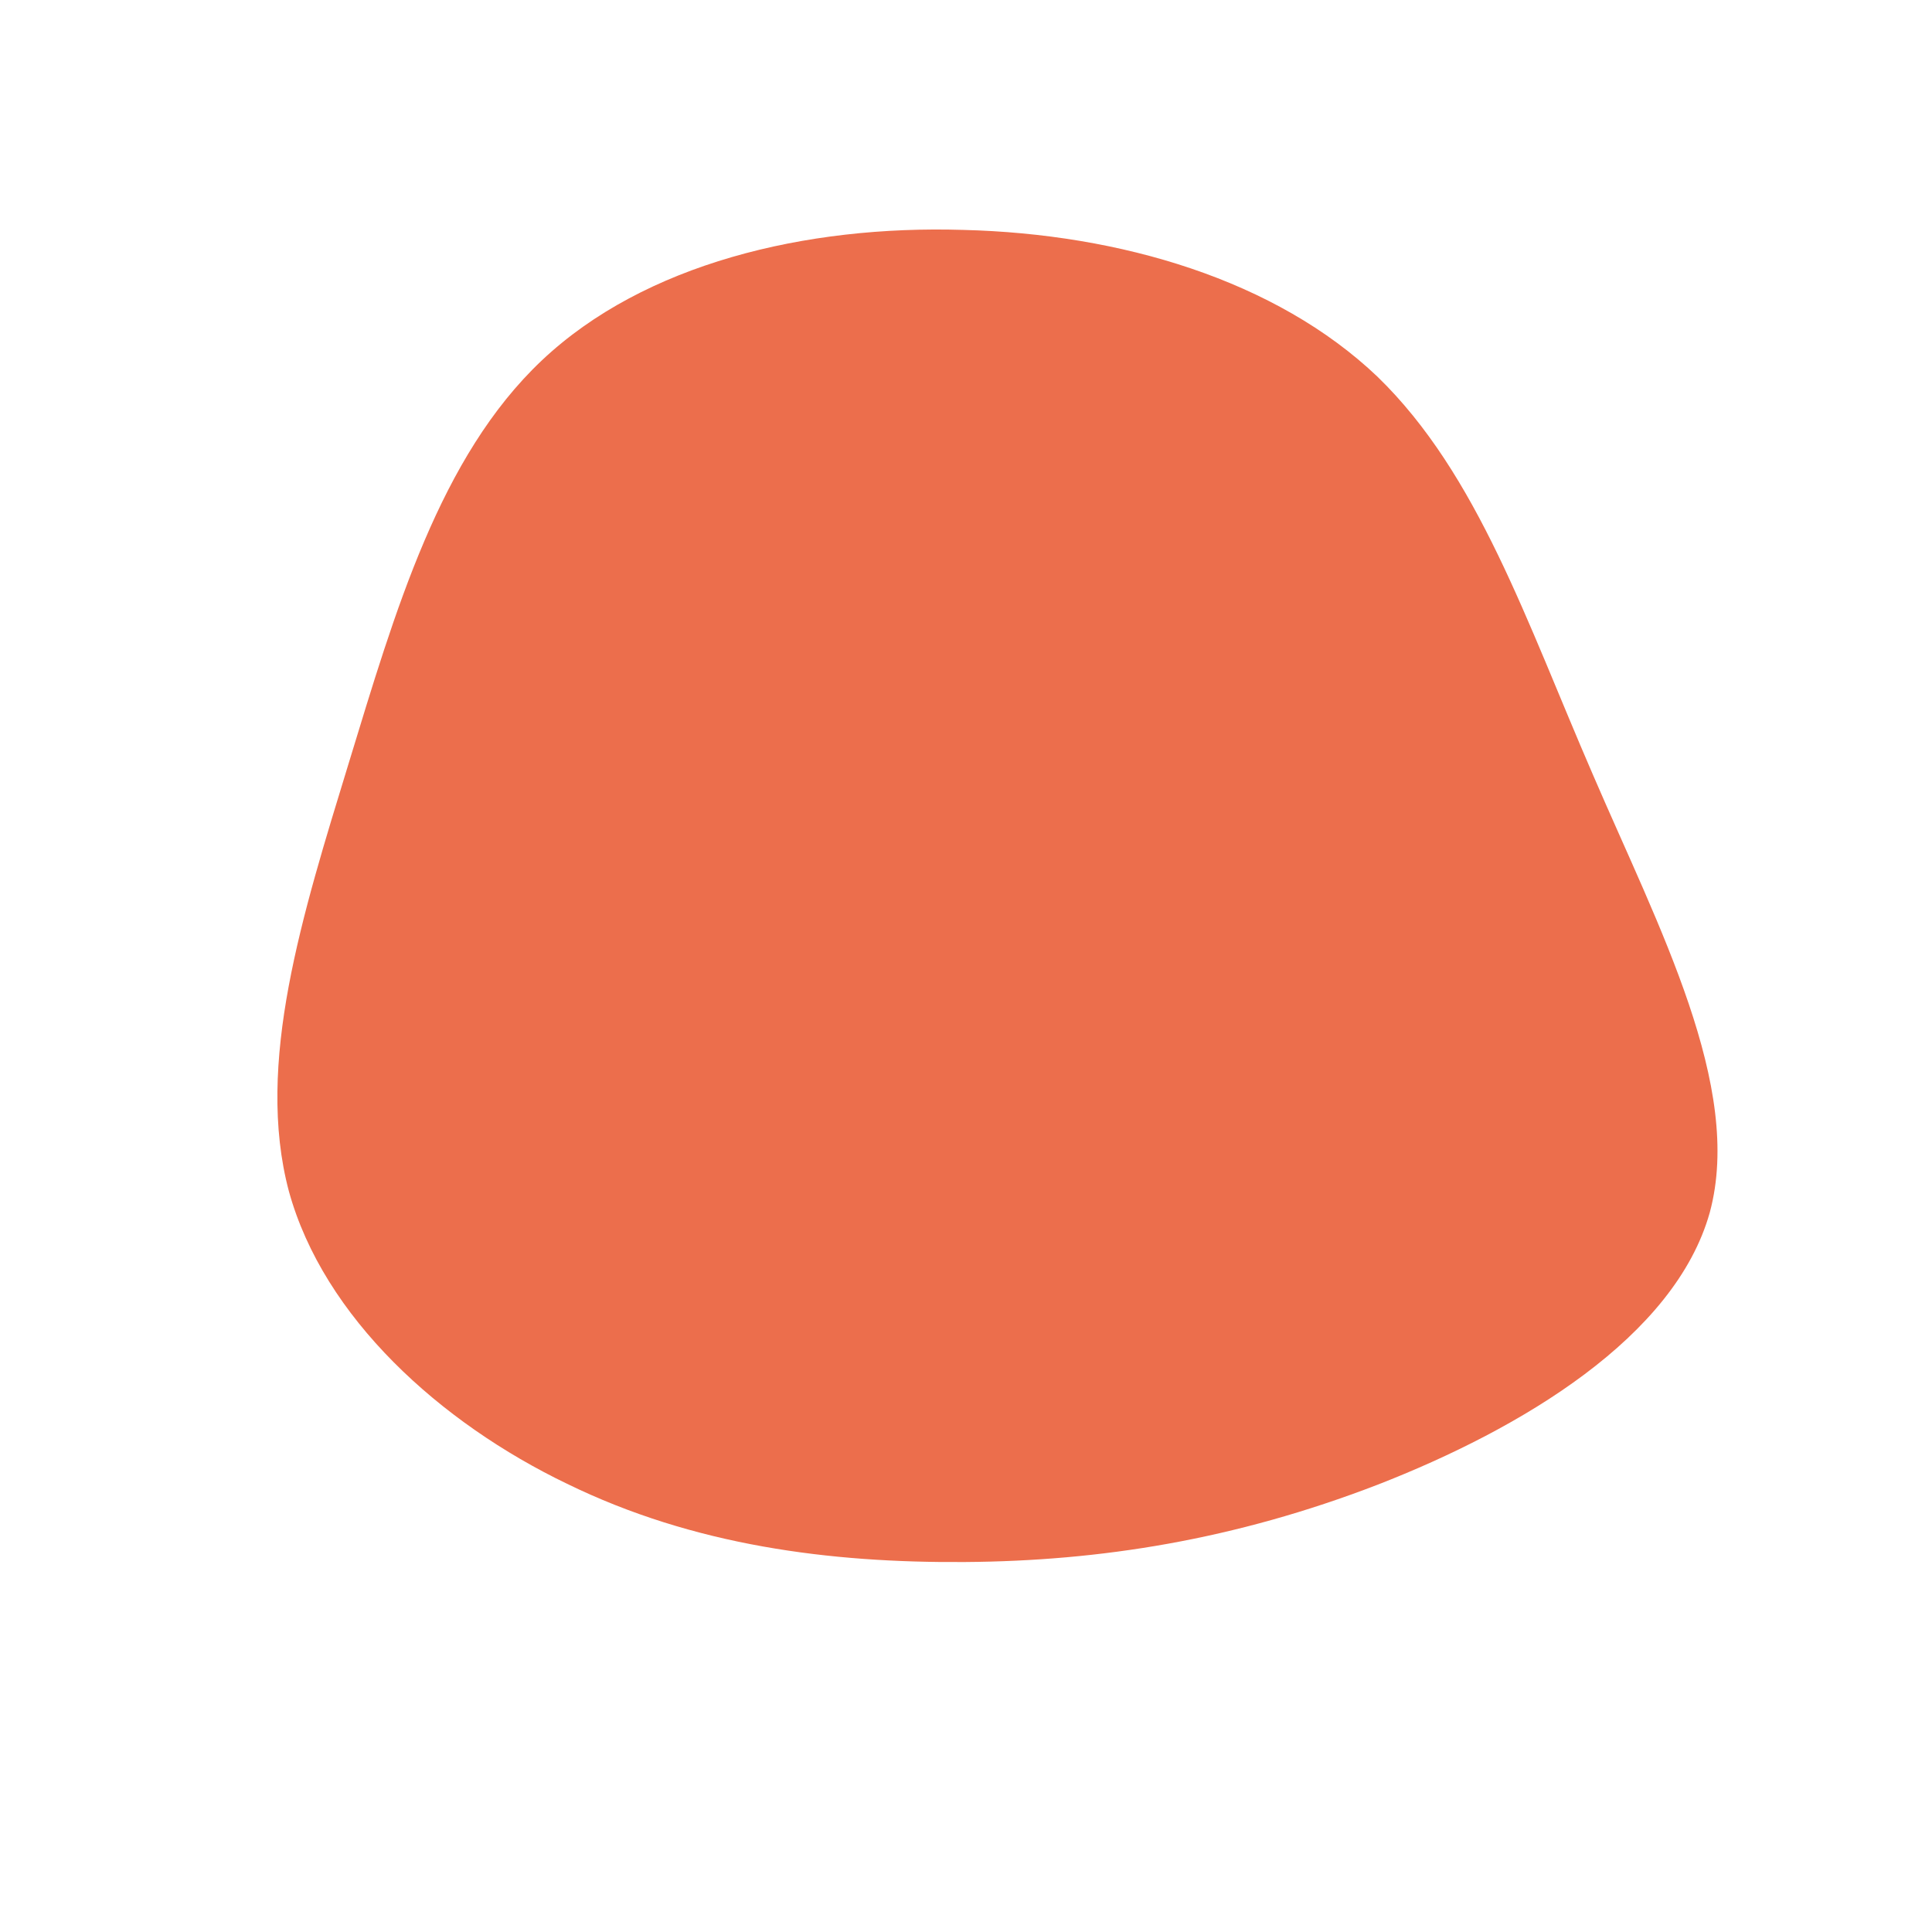
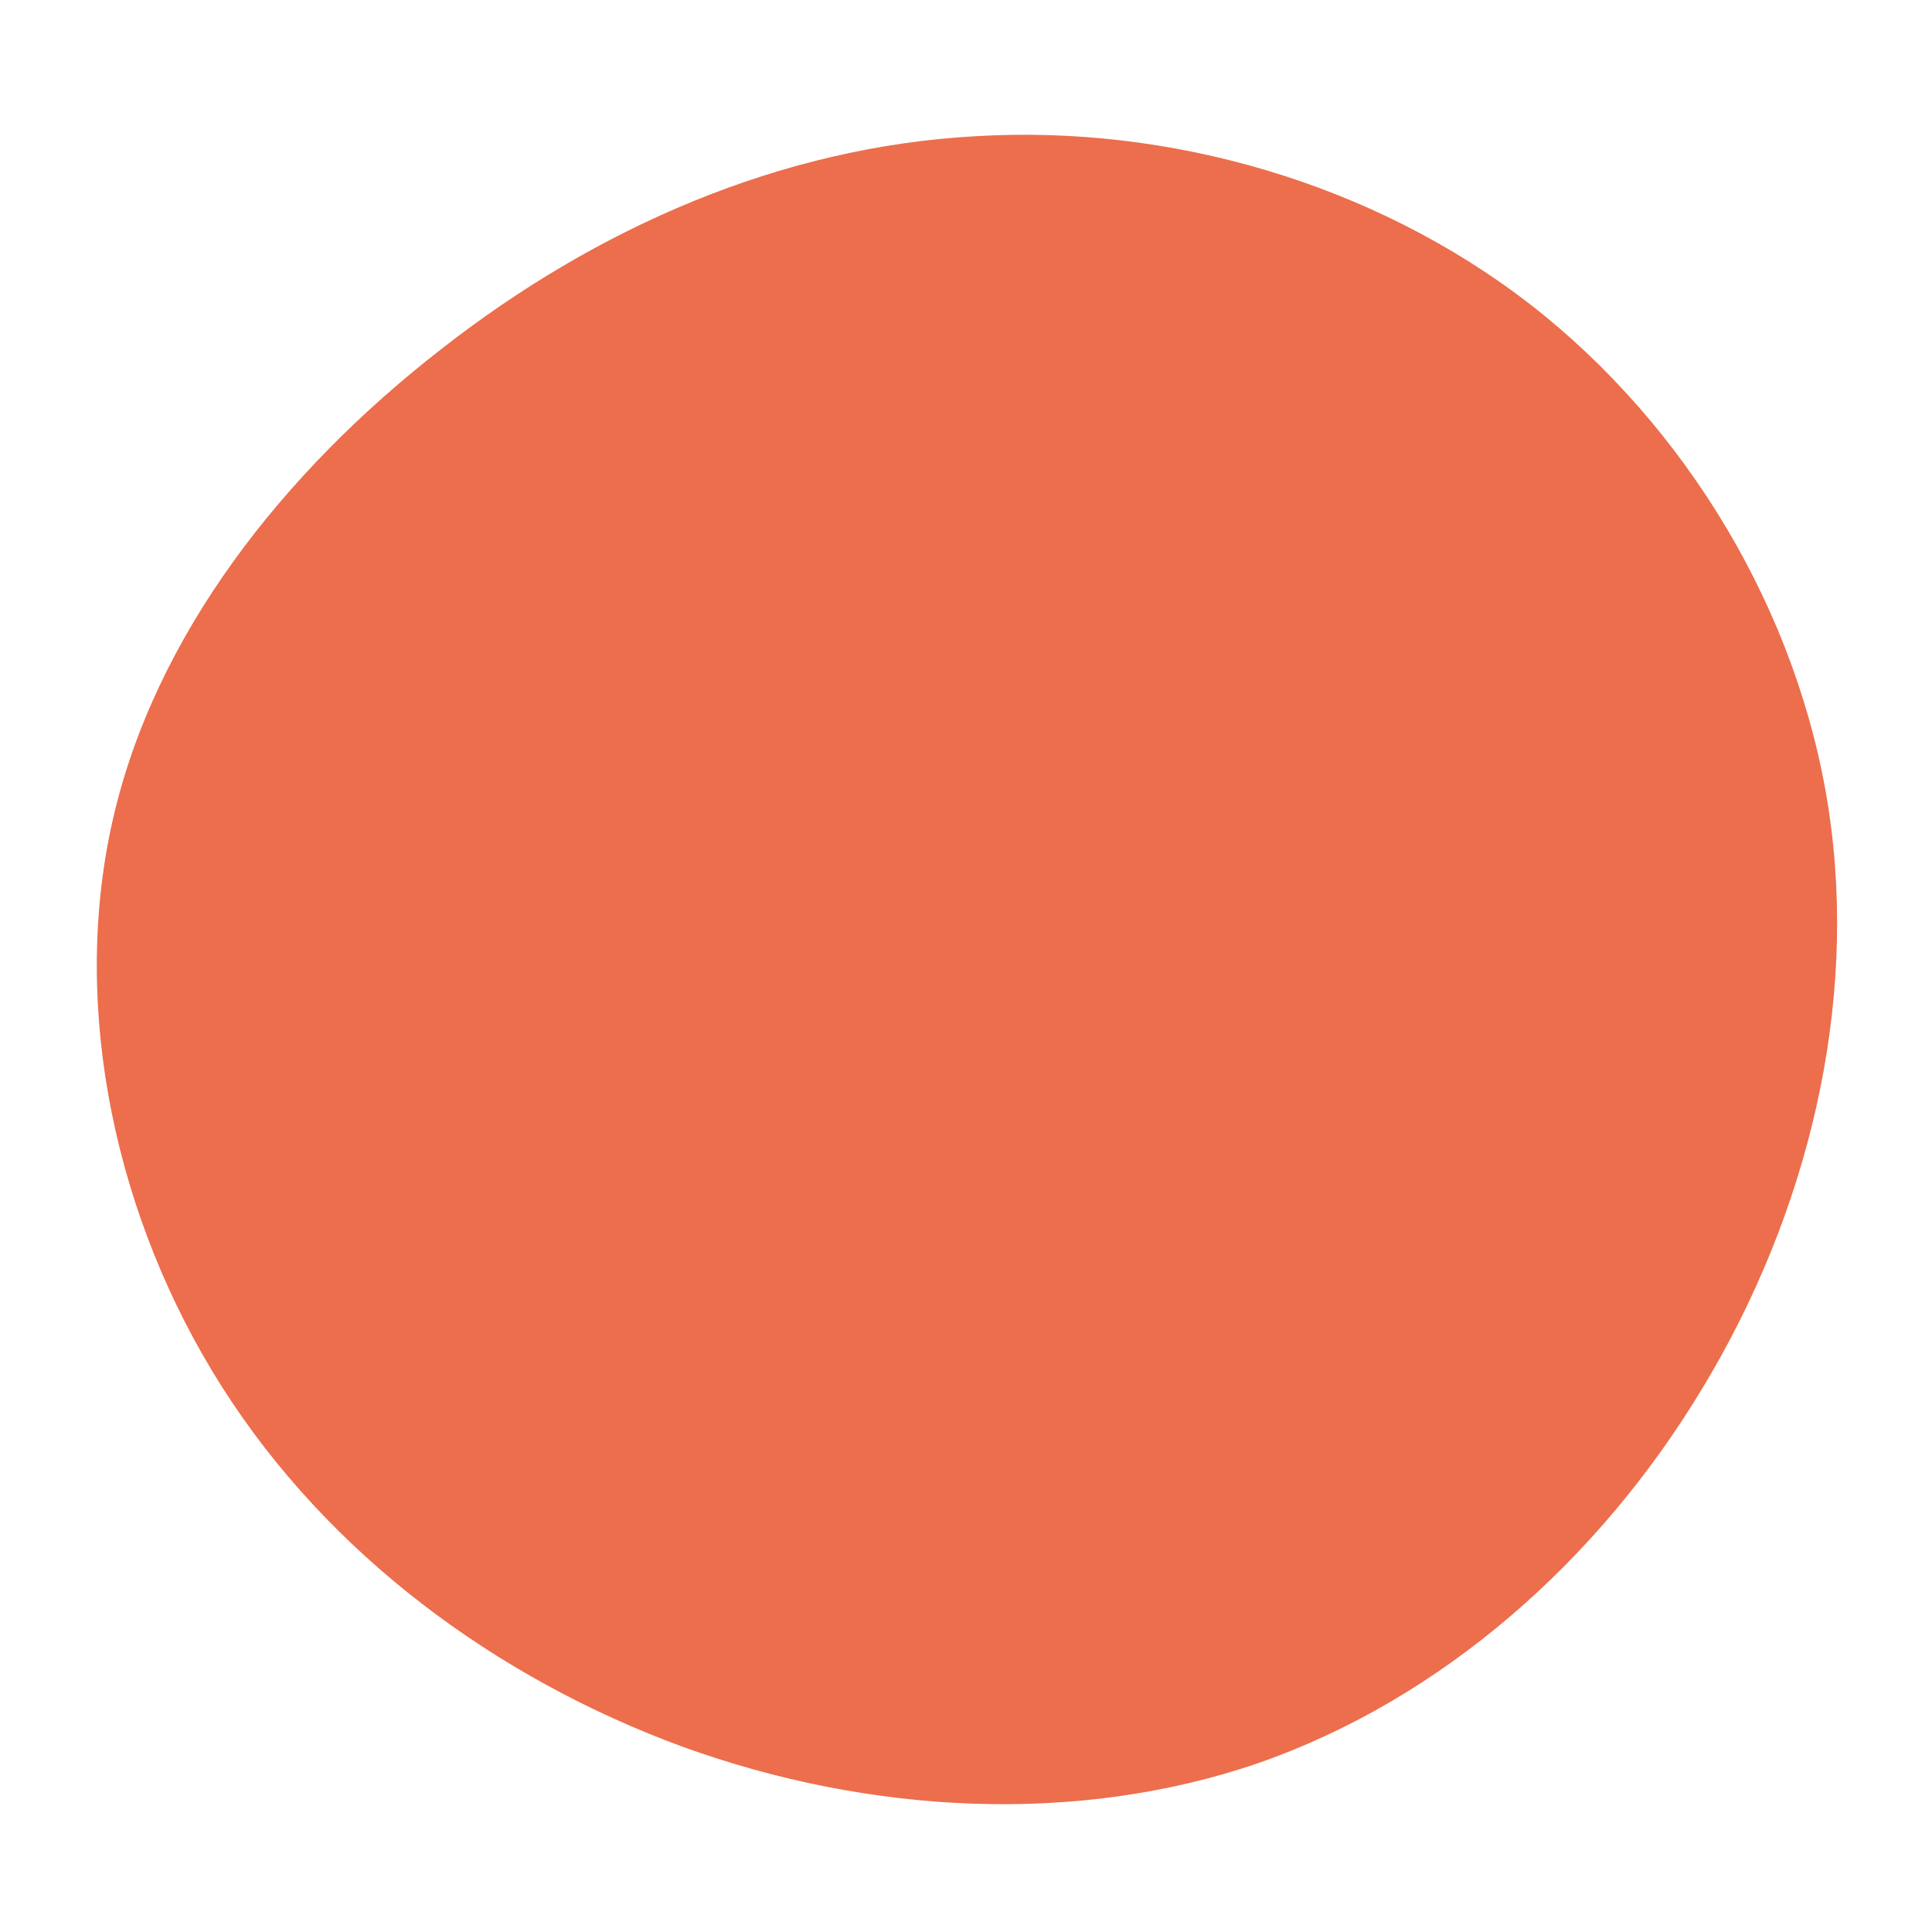
<svg xmlns="http://www.w3.org/2000/svg" viewBox="0 0 200 200">
-   <path fill="#EC6E4C" d="M42.6,-61C53,-50.9,58,-35.7,64.9,-19.8C71.7,-4,80.5,12.5,77,25.5C73.4,38.4,57.5,47.9,42.6,53.7C27.8,59.4,13.9,61.6,-0.1,61.7C-14.1,61.8,-28.2,60,-41.3,53.6C-54.4,47.3,-66.5,36.4,-70.1,23.3C-73.6,10.1,-68.7,-5.3,-63.9,-21C-59.1,-36.7,-54.5,-52.7,-43.9,-62.7C-33.3,-72.7,-16.6,-76.7,-0.3,-76.2C16,-75.8,32.1,-71,42.6,-61Z" transform="translate(100 100)" />
+   <path fill="#EC6E4C" d="M58.4,-68.5C74.6,-55.9,86.2,-36.6,89.3,-16.2C92.4,4.2,87.1,25.7,76.3,43.6C65.5,61.6,49.2,75.9,30.3,82.5C11.4,89,-10.1,87.8,-29.4,80.8C-48.7,73.7,-66,60.9,-77,43.6C-88,26.3,-92.7,4.6,-88.4,-14.8C-84.1,-34.2,-70.6,-51.2,-54.4,-63.8C-38.2,-76.5,-19.1,-84.8,1,-85.9C21,-87.1,42.1,-81.1,58.4,-68.5Z" transform="translate(100 100)" />
</svg>
